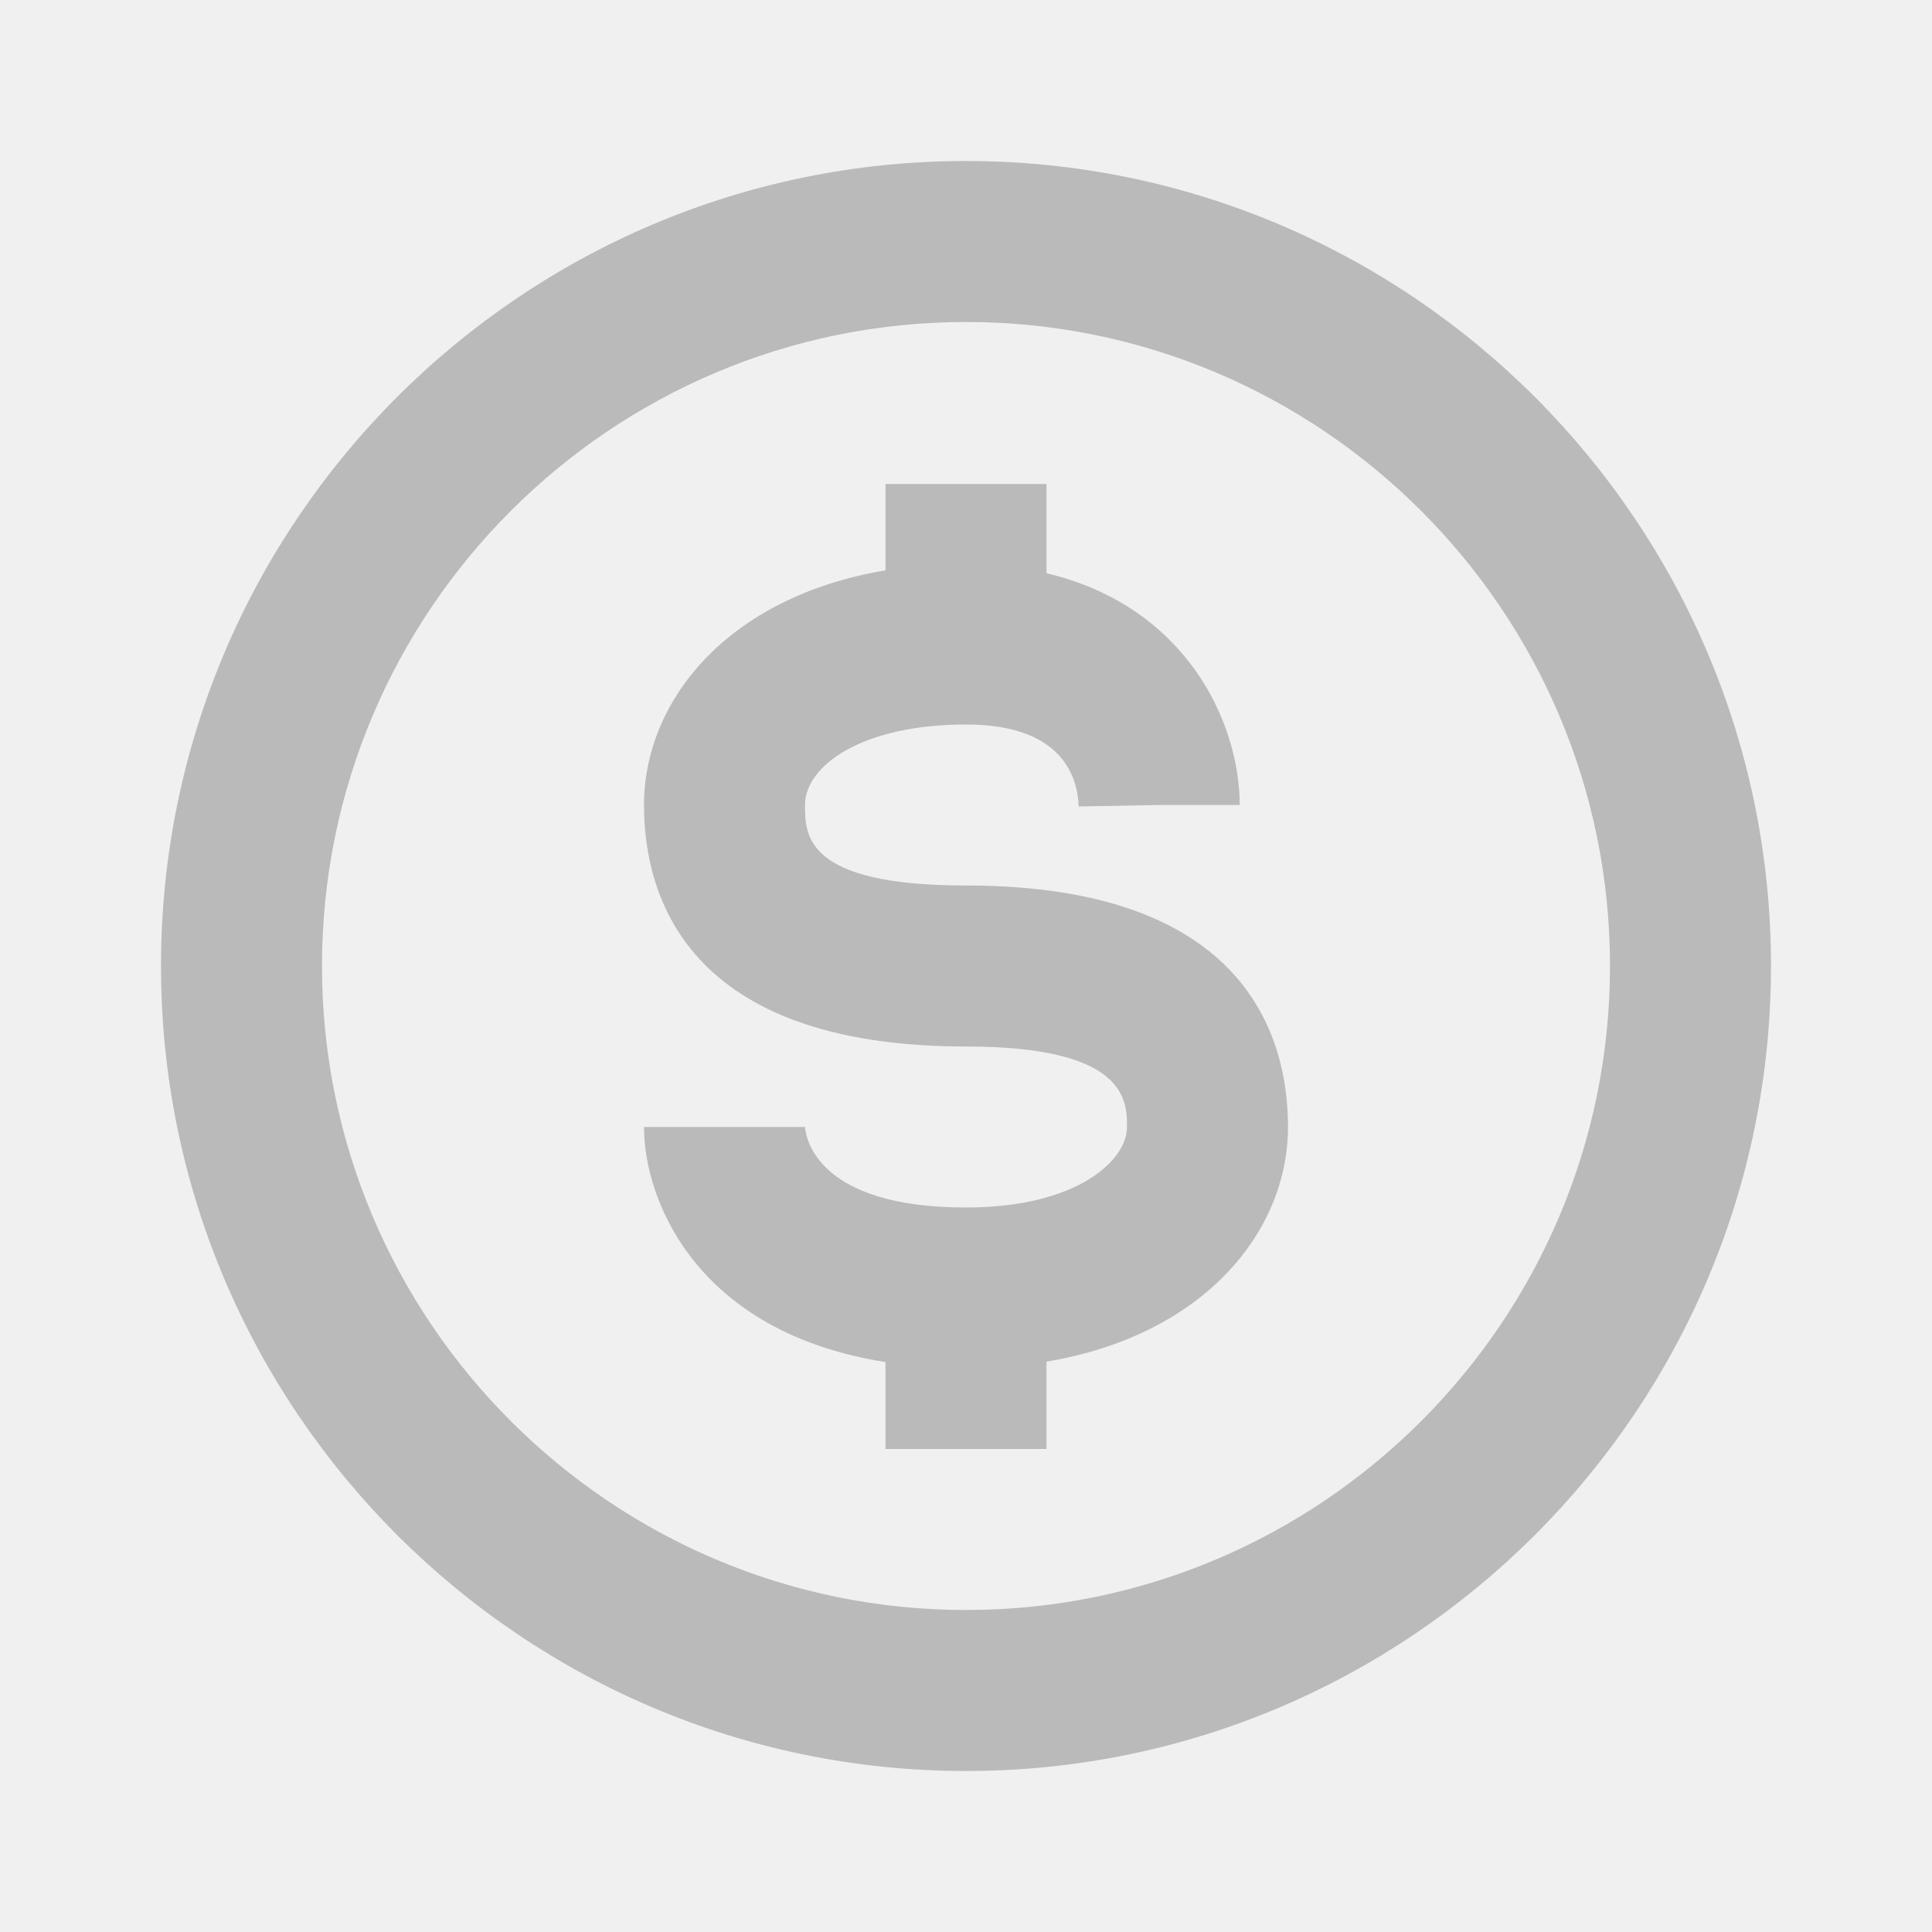
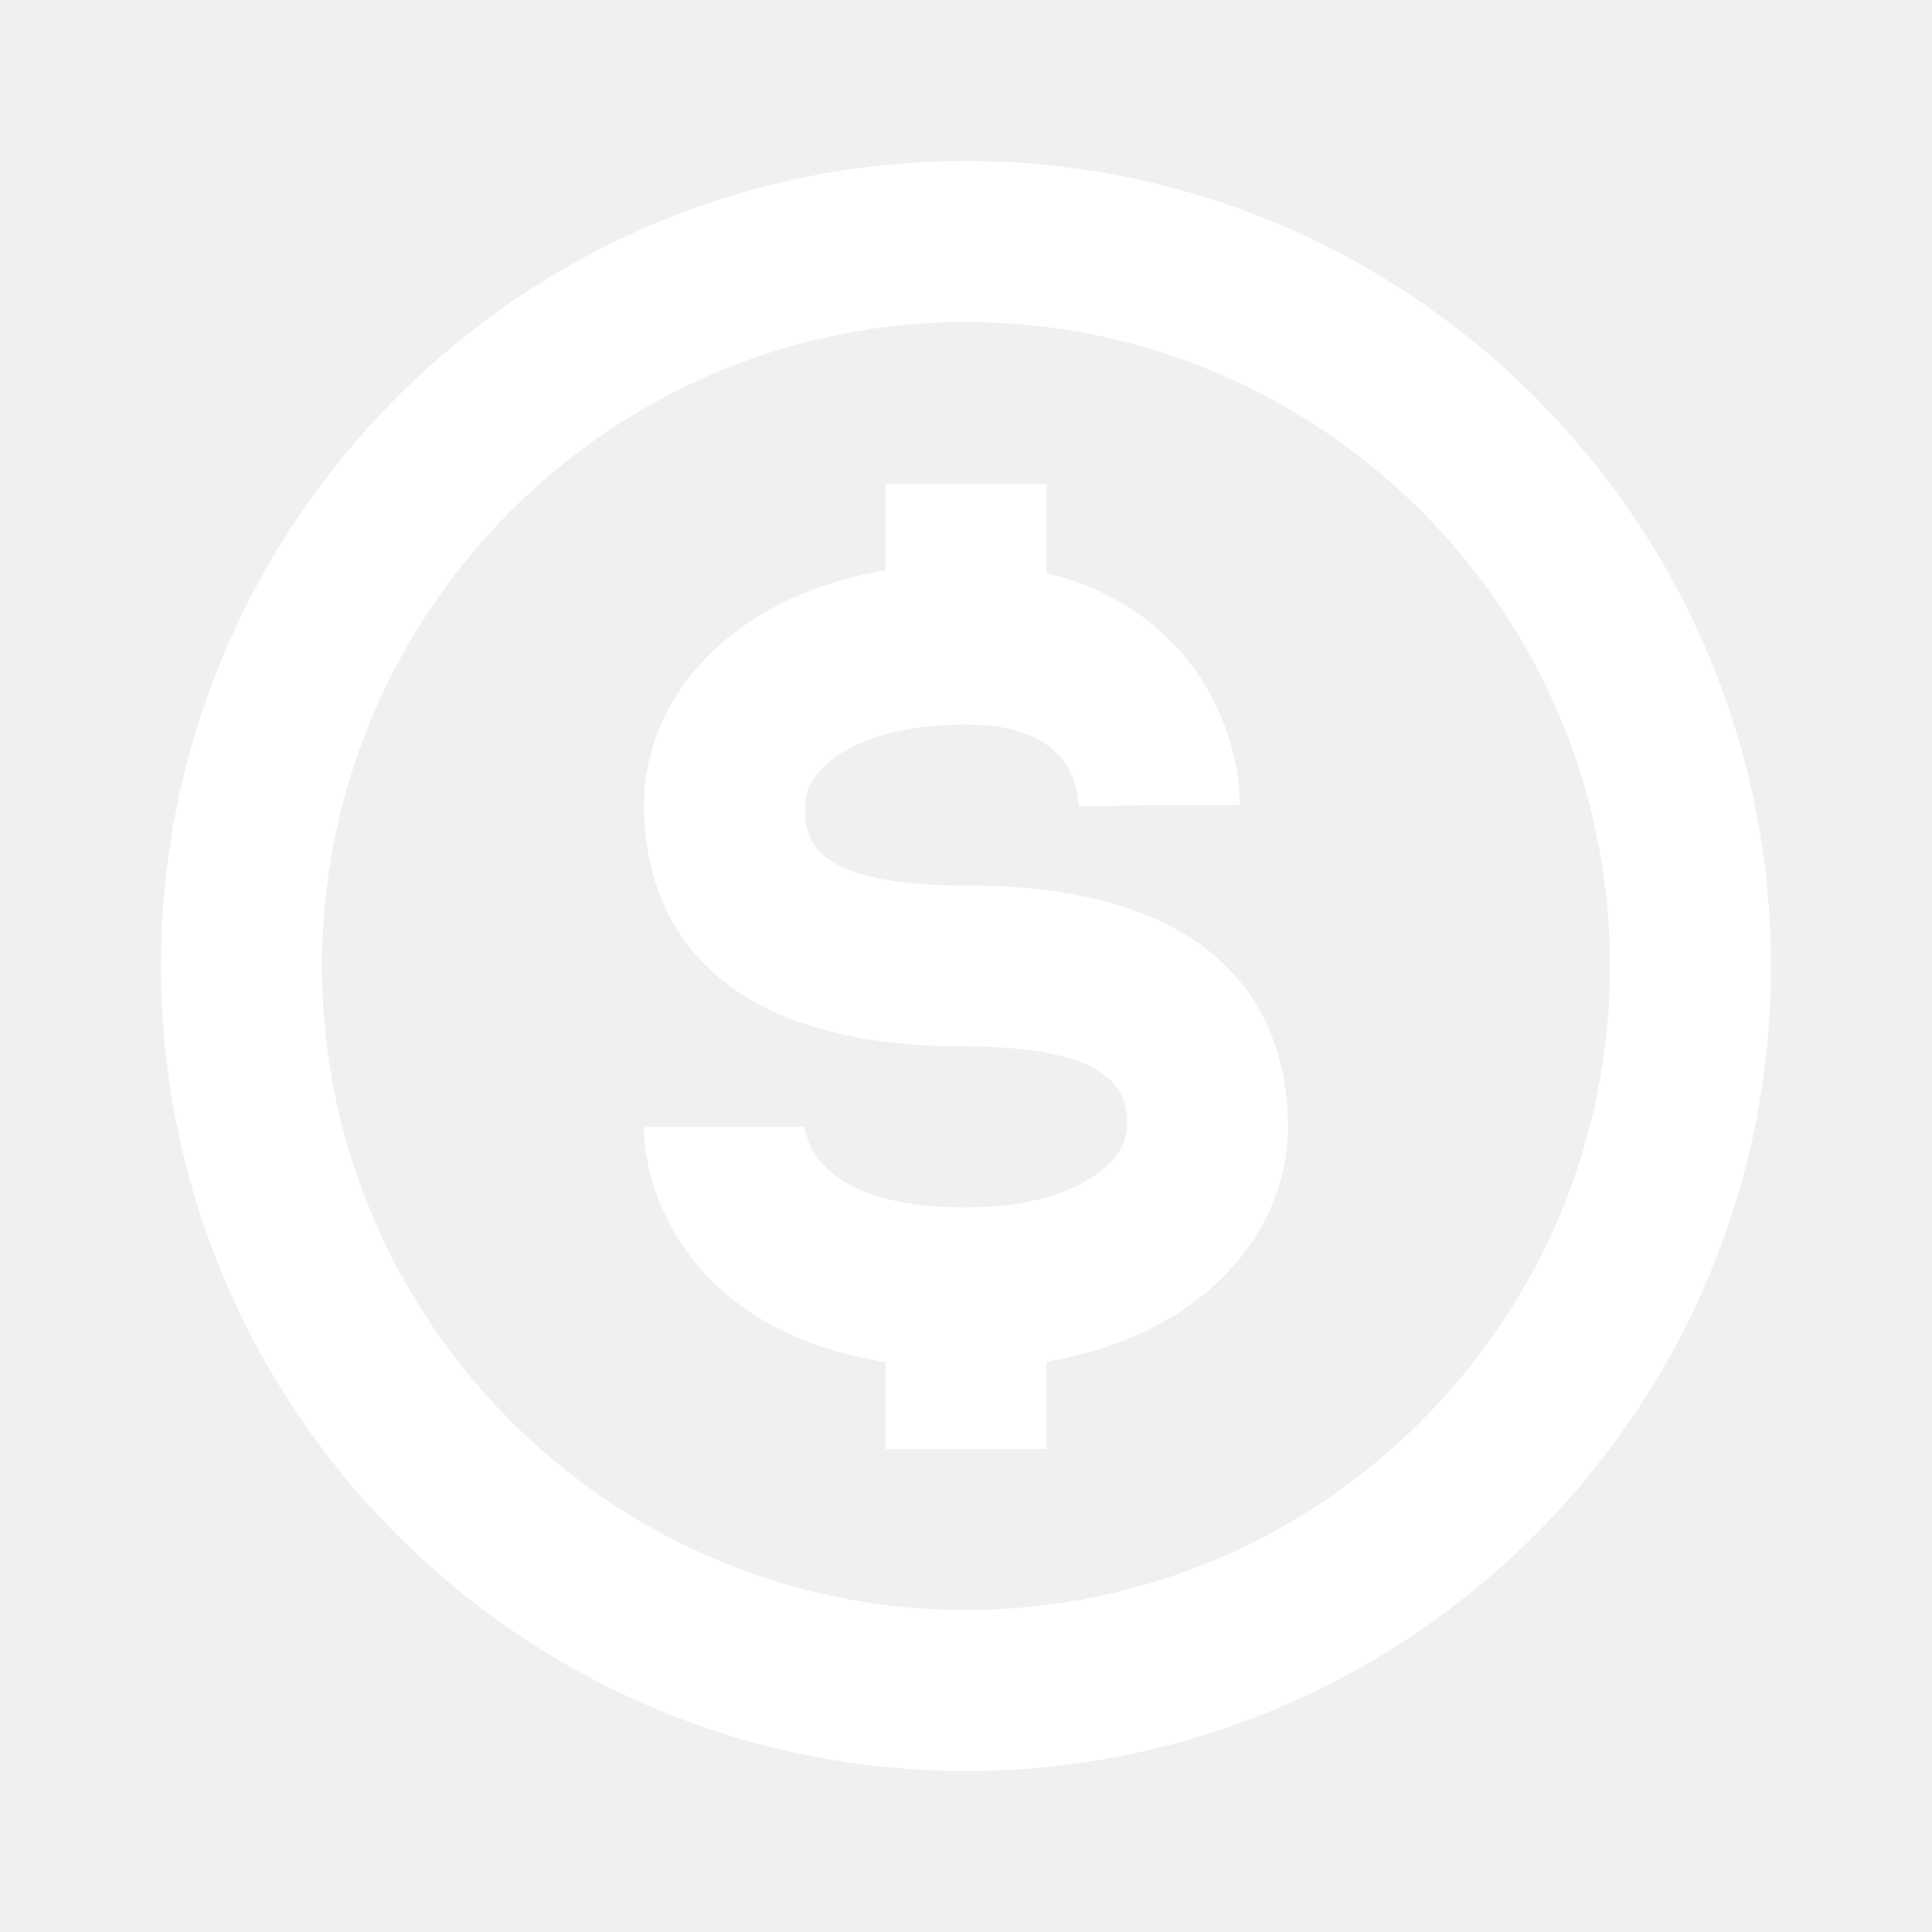
<svg xmlns="http://www.w3.org/2000/svg" width="800px" height="800px" viewBox="0 0 24 24">
  <path fill="none" d="M12 4c-4.411 0-8 3.589-8 8s3.589 8 8 8 8-3.589 8-8-3.589-8-8-8zm1 12.915V18h-2v-1.08c-2.339-.367-3-2.002-3-2.92h2c.011.143.159 1 2 1 1.38 0 2-.585 2-1 0-.324 0-1-2-1-3.48 0-4-1.88-4-3 0-1.288 1.029-2.584 3-2.915V6.012h2v1.109c1.734.41 2.4 1.853 2.4 2.879h-1l-1 .018C13.386 9.638 13.185 9 12 9c-1.299 0-2 .516-2 1 0 .374 0 1 2 1 3.48 0 4 1.88 4 3 0 1.288-1.029 2.584-3 2.915z" />
-   <path fill="#BABABA" d="M12 2C6.486 2 2 6.486 2 12s4.486 10 10 10 10-4.486 10-10S17.514 2 12 2zm0 18c-4.411 0-8-3.589-8-8s3.589-8 8-8 8 3.589 8 8-3.589 8-8 8z" />
-   <path fill="#BABABA" d="M12 11c-2 0-2-.626-2-1 0-.484.701-1 2-1 1.185 0 1.386.638 1.4 1.018l1-.018h1c0-1.026-.666-2.469-2.4-2.879V6.012h-2v1.073C9.029 7.416 8 8.712 8 10c0 1.12.52 3 4 3 2 0 2 .676 2 1 0 .415-.62 1-2 1-1.841 0-1.989-.857-2-1H8c0 .918.661 2.553 3 2.92V18h2v-1.085c1.971-.331 3-1.627 3-2.915 0-1.12-.52-3-4-3z" />
+   <path fill="#fff" d="M12 2C6.486 2 2 6.486 2 12s4.486 10 10 10 10-4.486 10-10S17.514 2 12 2zm0 18c-4.411 0-8-3.589-8-8s3.589-8 8-8 8 3.589 8 8-3.589 8-8 8z" />
+   <path fill="#fff" d="M12 11c-2 0-2-.626-2-1 0-.484.701-1 2-1 1.185 0 1.386.638 1.4 1.018l1-.018h1c0-1.026-.666-2.469-2.4-2.879V6.012h-2v1.073C9.029 7.416 8 8.712 8 10c0 1.12.52 3 4 3 2 0 2 .676 2 1 0 .415-.62 1-2 1-1.841 0-1.989-.857-2-1H8c0 .918.661 2.553 3 2.92V18h2v-1.085c1.971-.331 3-1.627 3-2.915 0-1.12-.52-3-4-3z" />
</svg>
